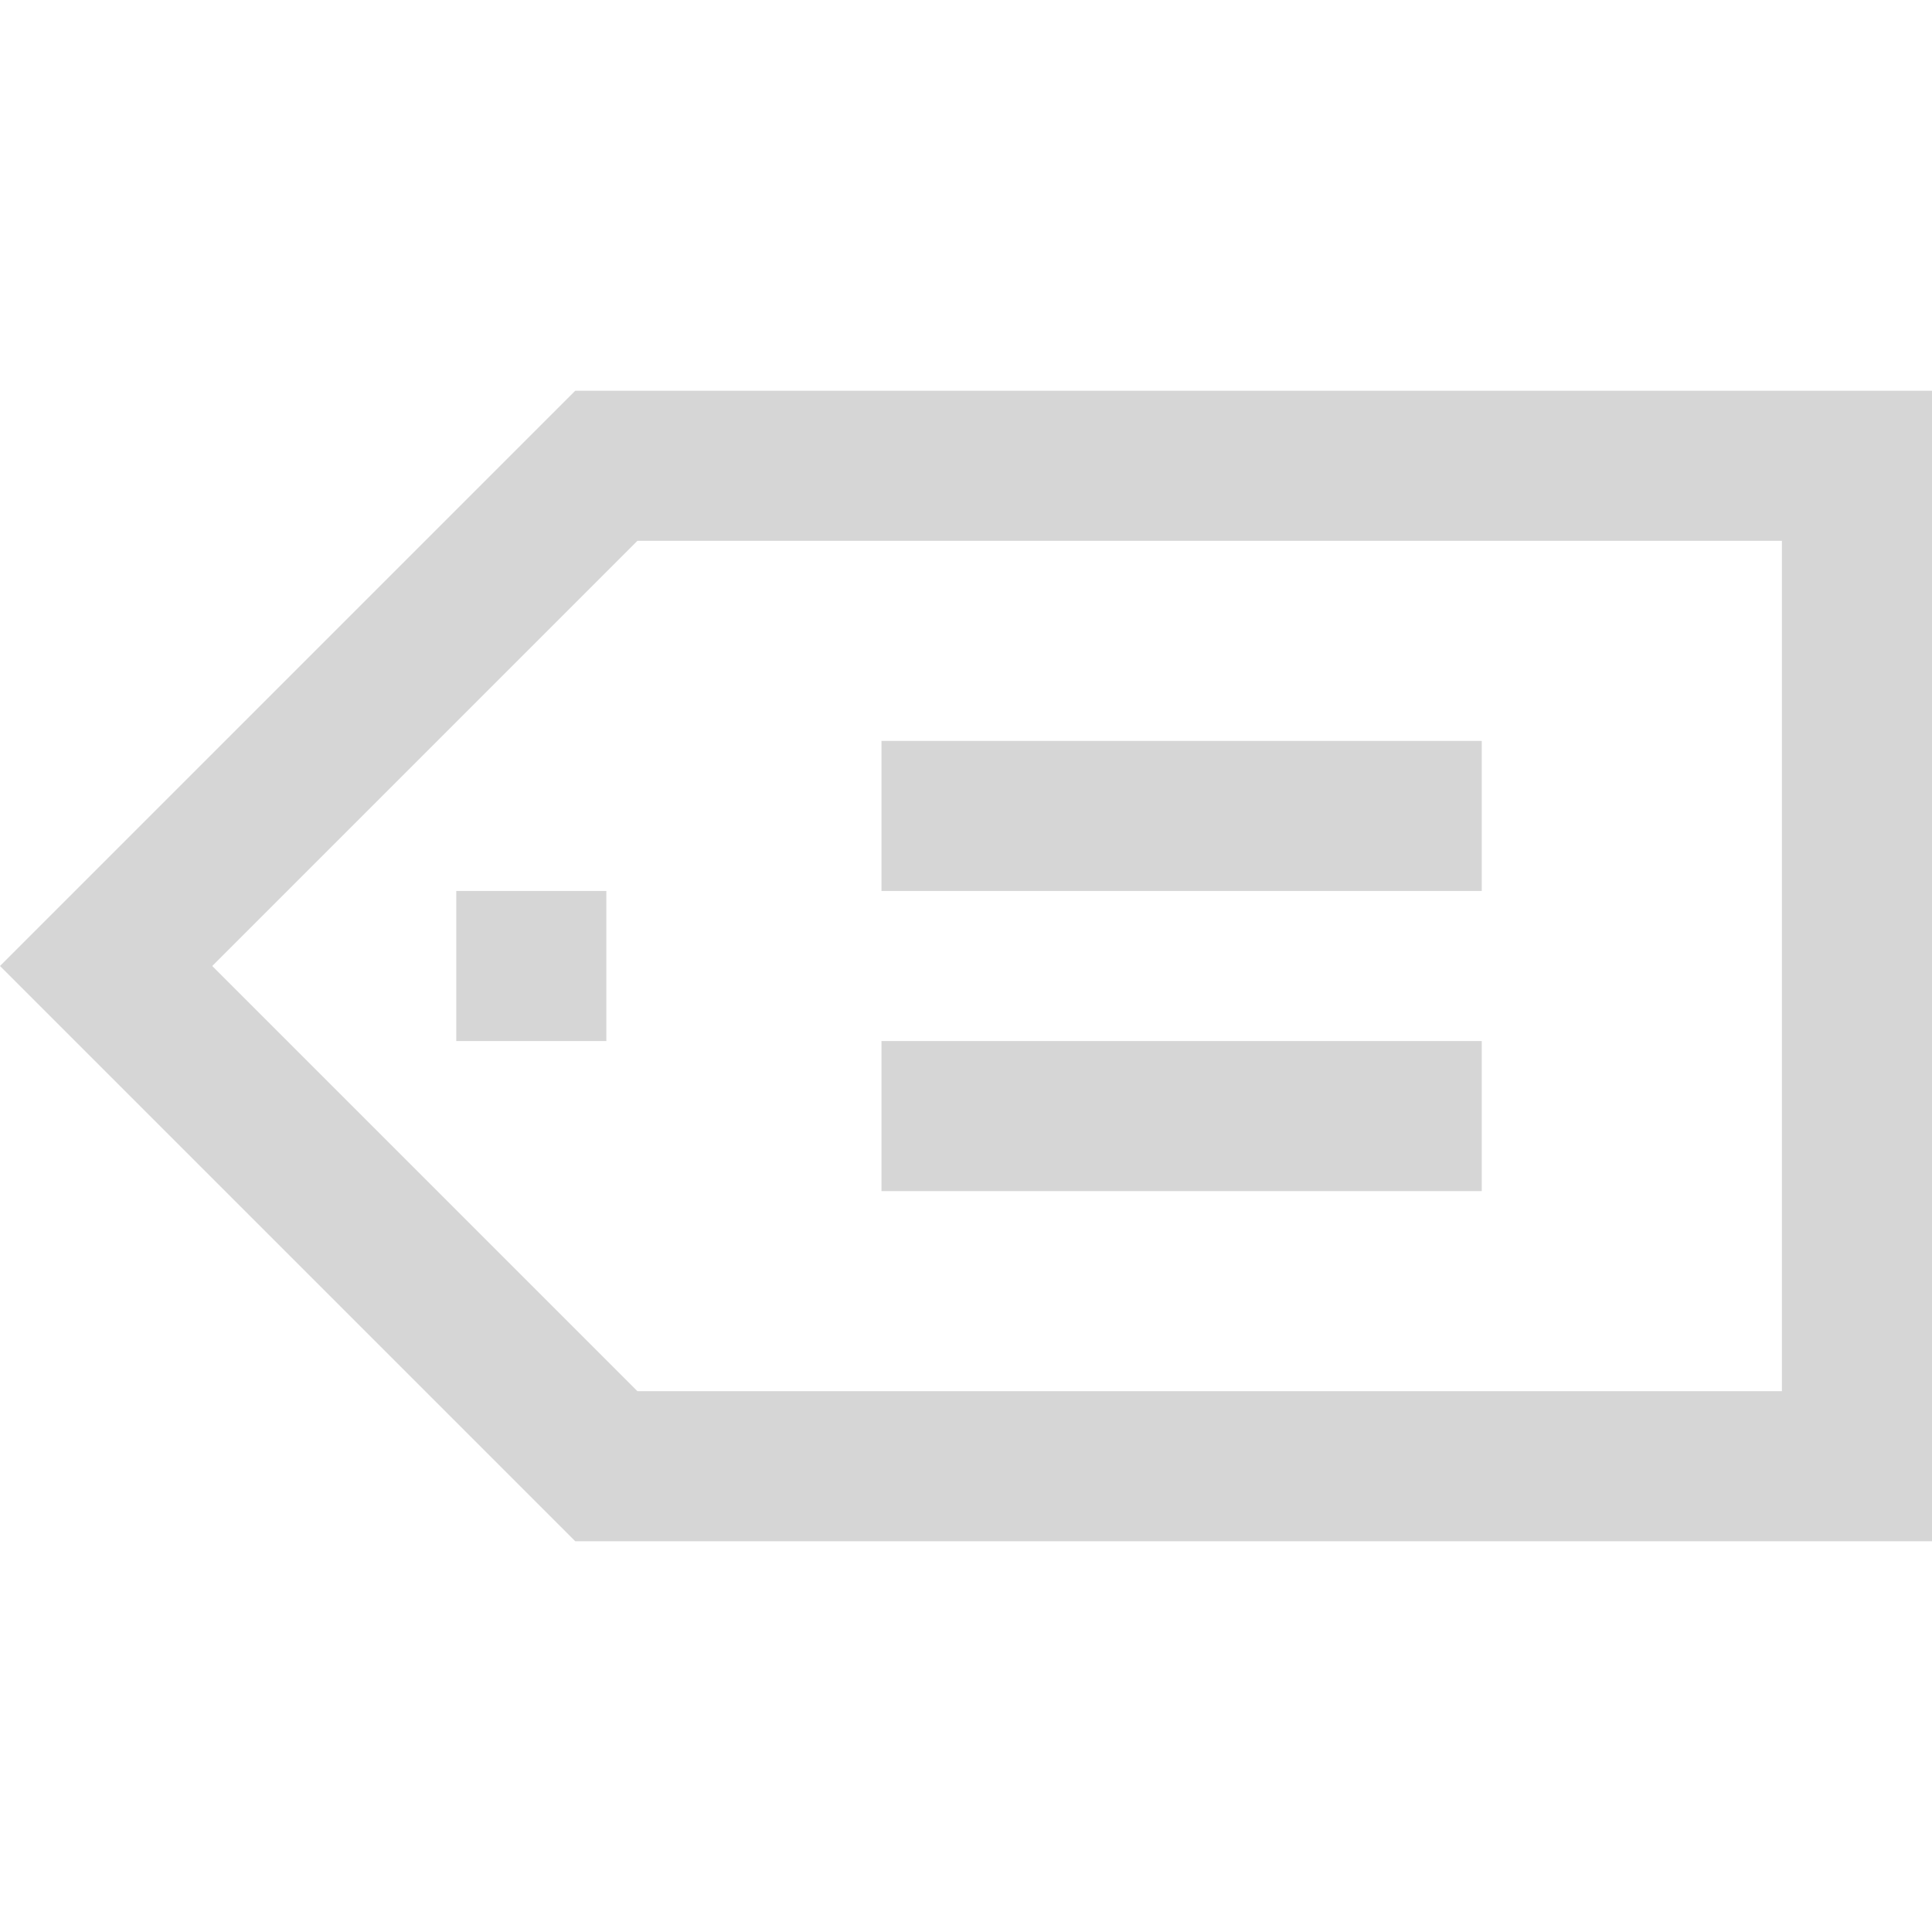
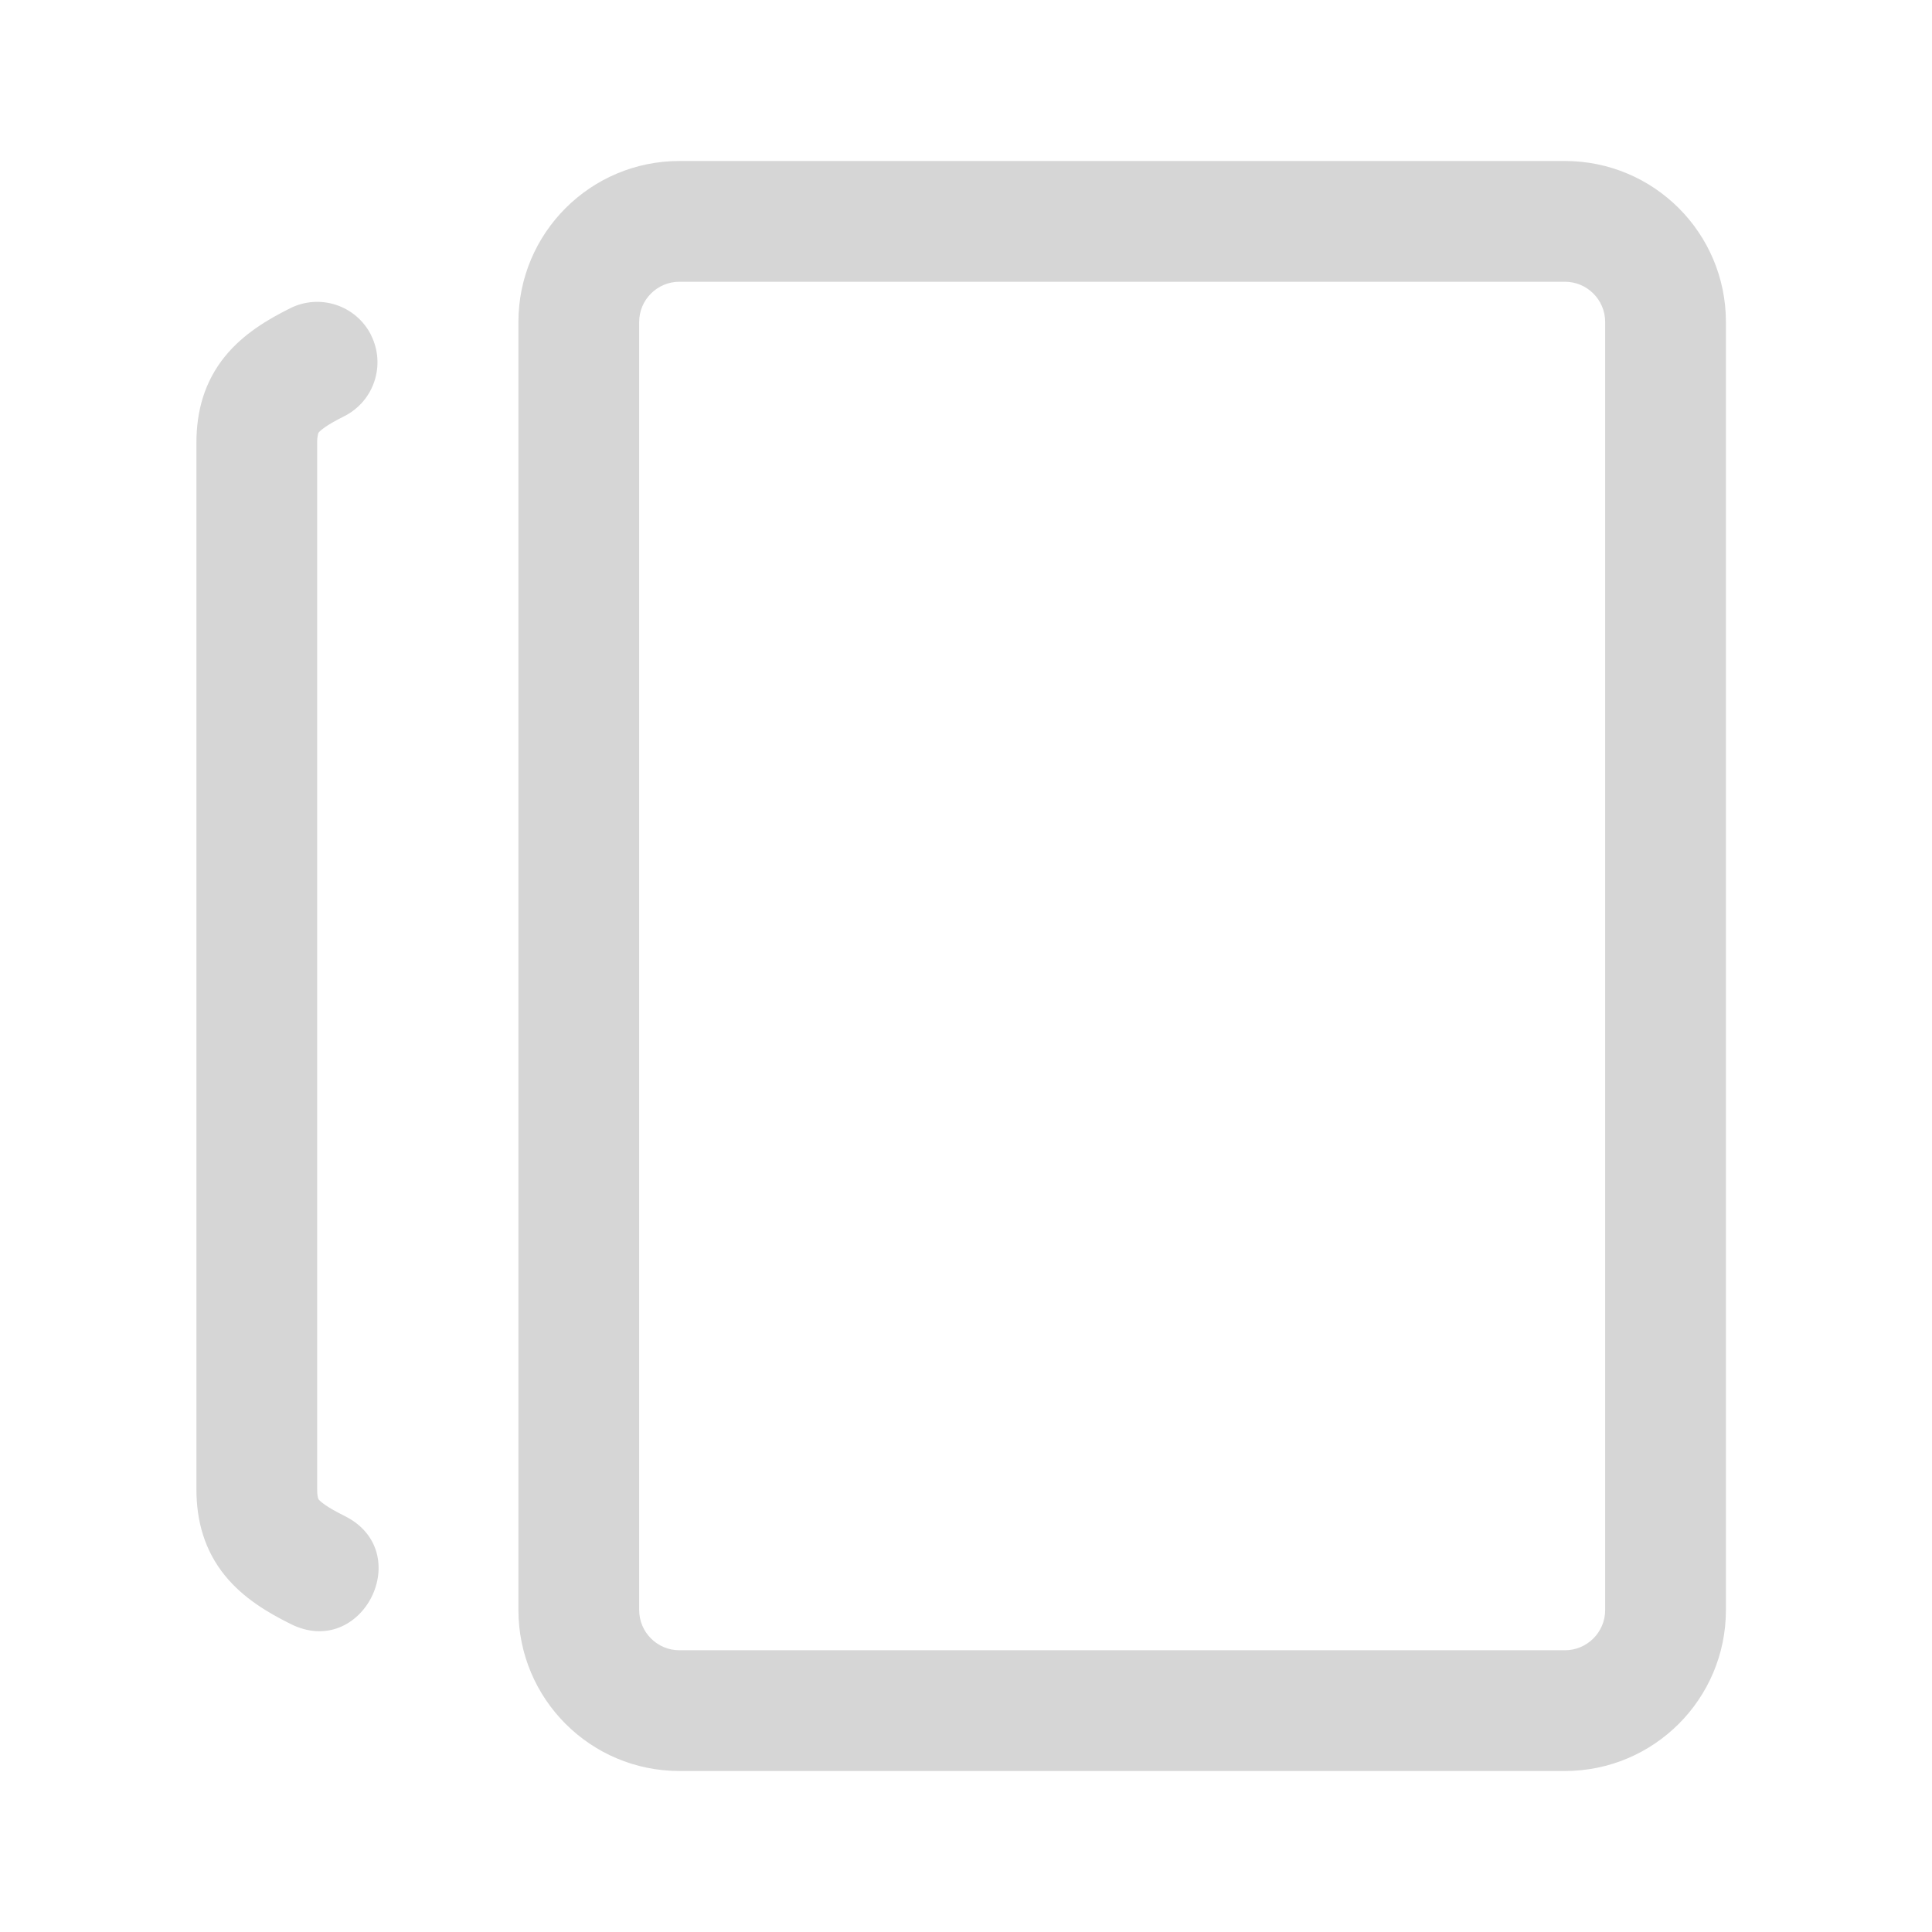
- <svg xmlns="http://www.w3.org/2000/svg" fill="#d6d6d6" version="1.1" id="Layer_1" viewBox="0 0 512 512" xml:space="preserve">
-   <g>
-     <g>
-       <path d="M152.455,103.545L0,256l152.455,152.455H512V103.545H152.455z M472.229,368.684H168.928L56.244,256l112.684-112.684    h303.301V368.684z" />
-     </g>
-   </g>
-   <g>
-     <g>
-       <rect x="120.916" y="236.12" width="39.771" height="39.771" />
-     </g>
-   </g>
-   <g>
-     <g>
-       <rect x="233.6" y="196.349" width="159.083" height="39.771" />
-     </g>
-   </g>
-   <g>
-     <g>
-       <rect x="233.6" y="275.891" width="159.083" height="39.771" />
-     </g>
-   </g>
+ <svg xmlns="http://www.w3.org/2000/svg" fill="#d6d6d6" width="800px" height="800px" viewBox="0 0 24 24" version="1.1" id="svg1">
+   <defs id="defs1" />
+   <path fill-rule="evenodd" d="m 8.44,22 c -1.105,0 -2,-0.895 -2,-2 V 4 c 0,-1.105 0.895,-2 2,-2 h 11 c 1.105,0 2,0.895 2,2 v 16 c 0,1.105 -0.895,2 -2,2 z m -0.5,-2 c 0,0.276 0.224,0.5 0.5,0.5 h 11 c 0.276,0 0.5,-0.224 0.5,-0.5 V 4 c 0,-0.276 -0.224,-0.5 -0.5,-0.5 h -11 C 8.164,3.5 7.94,3.724 7.94,4 Z M 4.61,4.165 C 4.795,4.535 4.645,4.986 4.275,5.171 4.047,5.285 3.98,5.348 3.96,5.372 3.956,5.377 3.953,5.382 3.952,5.388 3.943,5.425 3.939,5.462 3.94,5.5 v 13 c 0,0.07 0.008,0.102 0.012,0.112 9.775e-4,0.006 0.004,0.012 0.008,0.016 0.02,0.024 0.087,0.087 0.315,0.201 0.905,0.443 0.228,1.799 -0.67,1.342 C 3.333,20.035 3.025,19.856 2.795,19.573 2.54,19.259 2.44,18.893 2.44,18.5 V 5.5 C 2.44,5.107 2.54,4.741 2.795,4.427 3.025,4.144 3.333,3.965 3.605,3.829 3.976,3.644 4.426,3.794 4.611,4.165 Z" id="path1" />
</svg>
